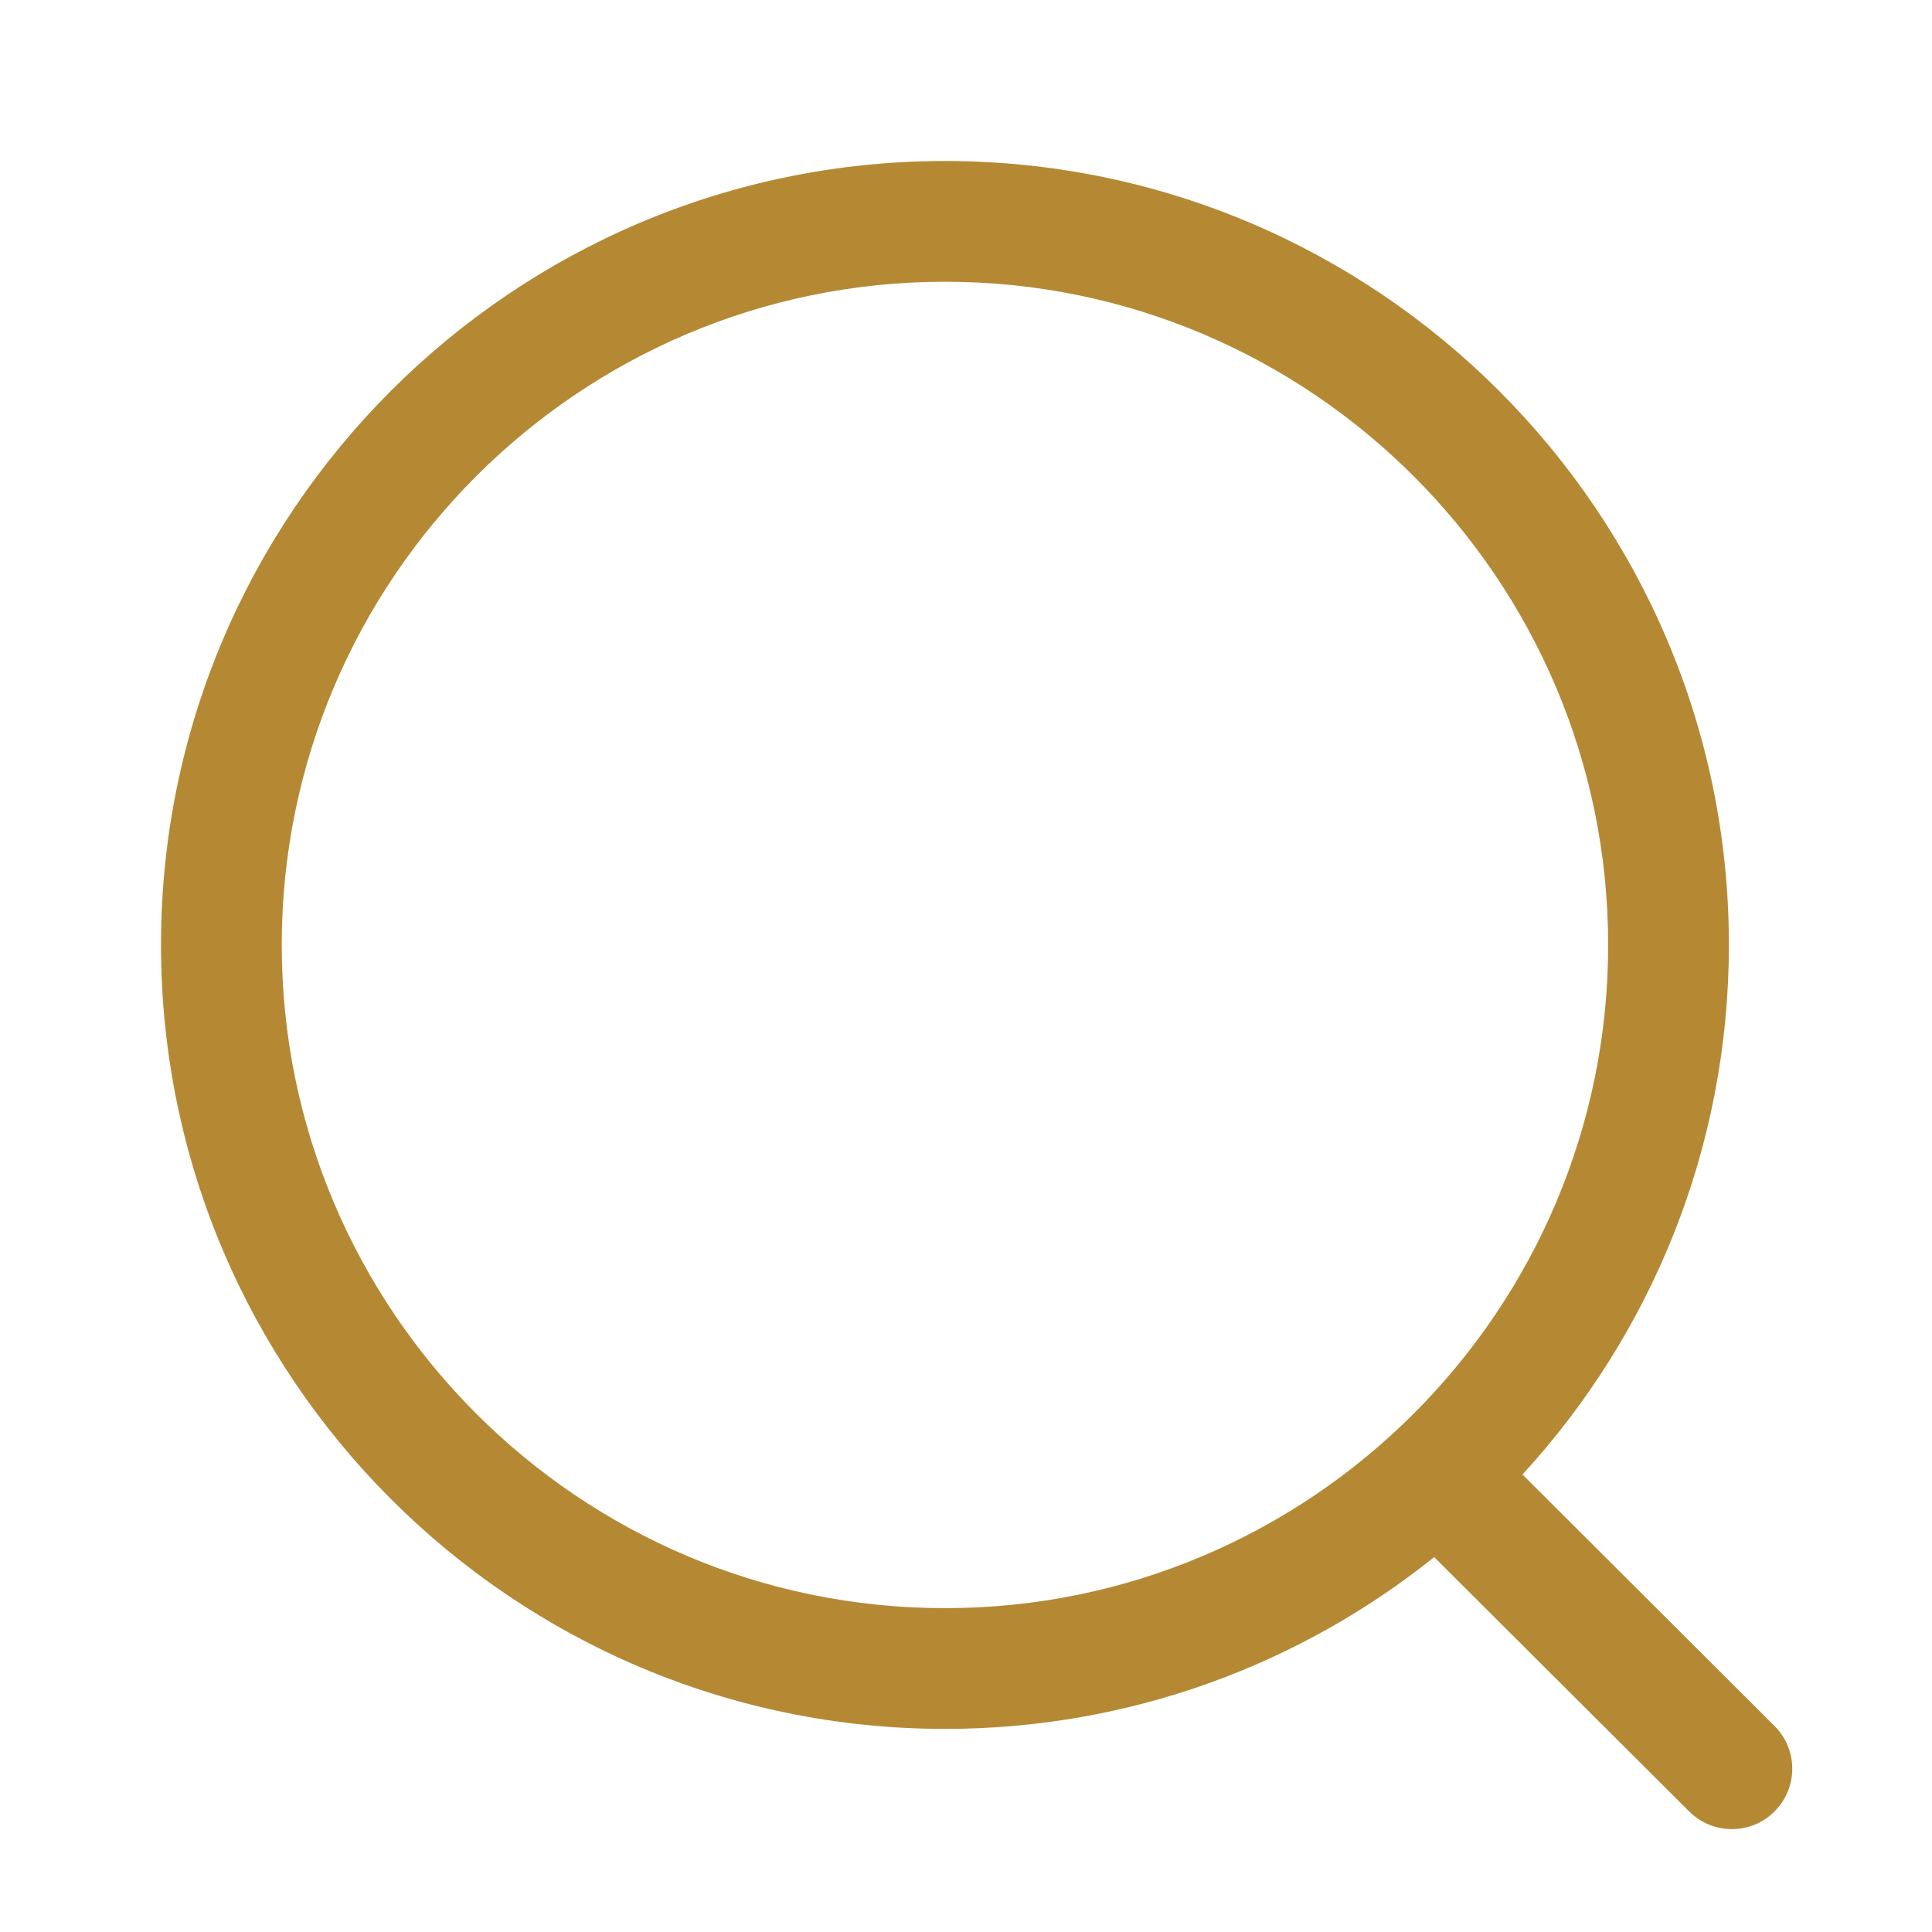
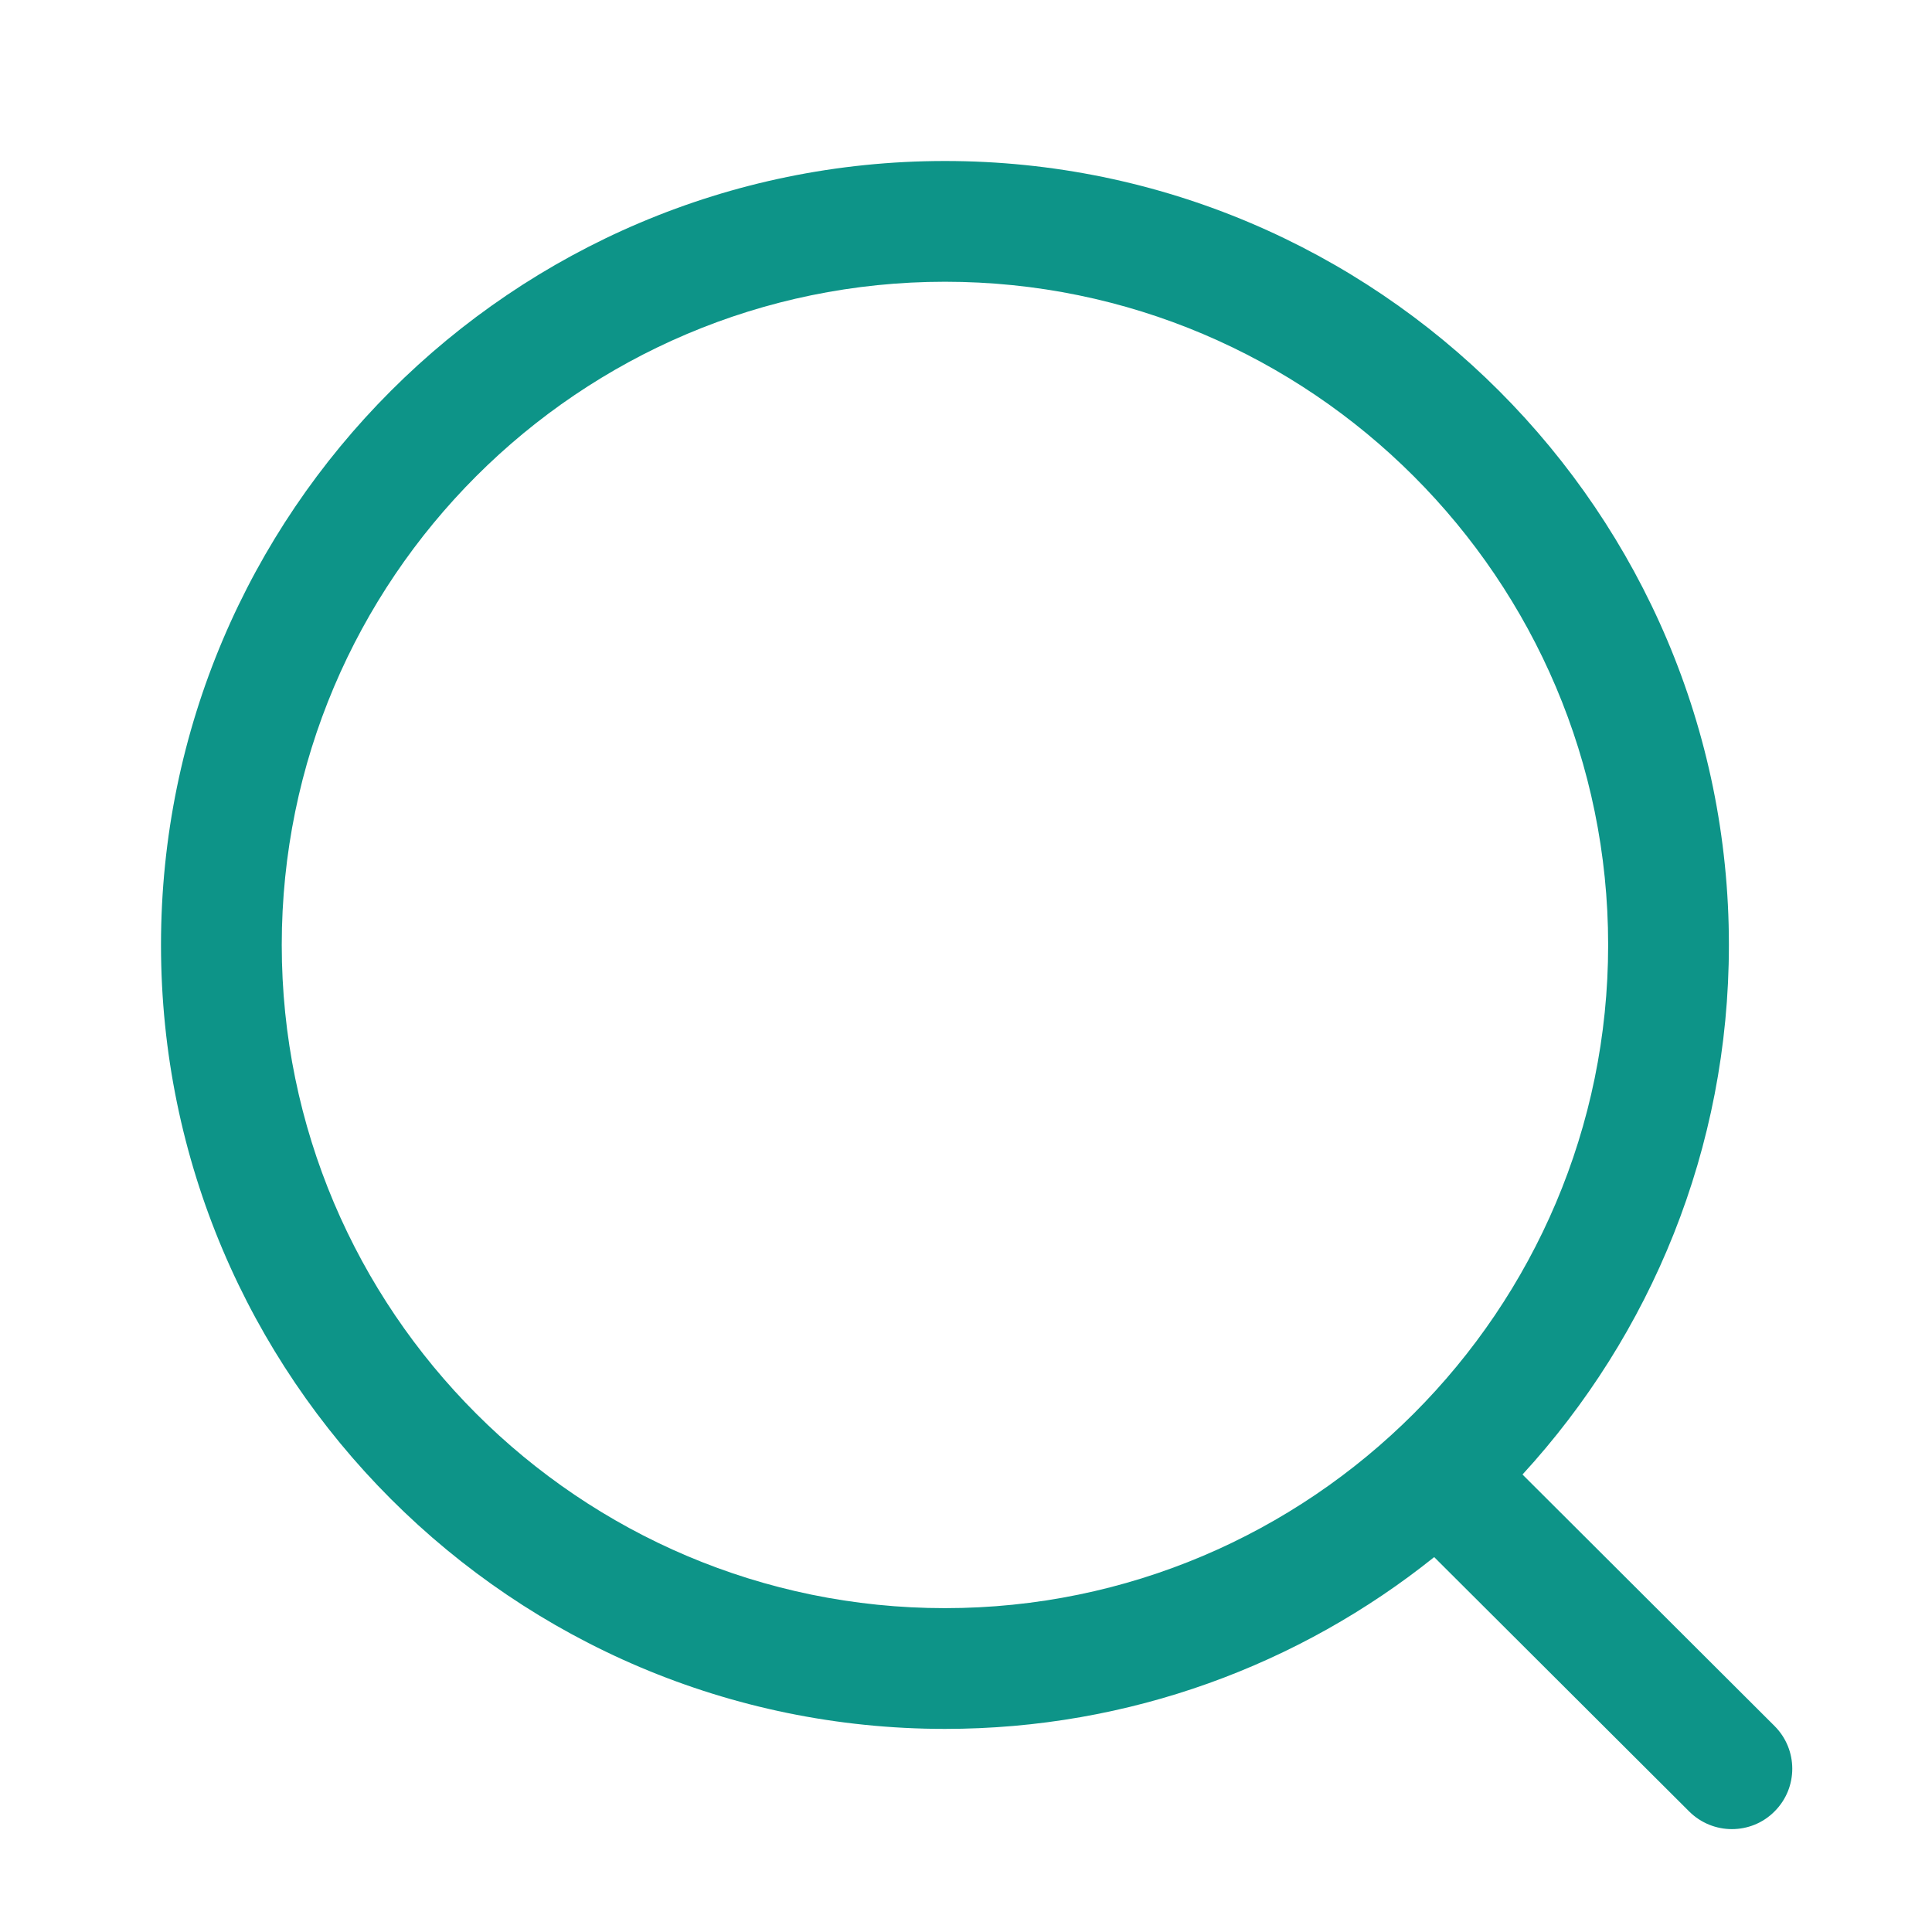
<svg xmlns="http://www.w3.org/2000/svg" width="24" height="24" viewBox="0 0 24 24" fill="none">
-   <path fill-rule="evenodd" clip-rule="evenodd" d="M11.739 2C17.109 2 21.477 6.368 21.477 11.738C21.477 14.271 20.505 16.582 18.913 18.317L22.044 21.441C22.337 21.734 22.338 22.208 22.045 22.501C21.899 22.649 21.706 22.722 21.514 22.722C21.323 22.722 21.131 22.649 20.984 22.503L17.816 19.343C16.149 20.678 14.035 21.477 11.739 21.477C6.369 21.477 2 17.108 2 11.738C2 6.368 6.369 2 11.739 2ZM11.739 3.5C7.196 3.5 3.5 7.195 3.5 11.738C3.5 16.281 7.196 19.977 11.739 19.977C16.281 19.977 19.977 16.281 19.977 11.738C19.977 7.195 16.281 3.5 11.739 3.5Z" fill="#B58934" />
+   <path fill-rule="evenodd" clip-rule="evenodd" d="M11.739 2C17.109 2 21.477 6.368 21.477 11.738C21.477 14.271 20.505 16.582 18.913 18.317L22.044 21.441C22.337 21.734 22.338 22.208 22.045 22.501C21.899 22.649 21.706 22.722 21.514 22.722C21.323 22.722 21.131 22.649 20.984 22.503L17.816 19.343C16.149 20.678 14.035 21.477 11.739 21.477C6.369 21.477 2 17.108 2 11.738C2 6.368 6.369 2 11.739 2ZM11.739 3.5C7.196 3.5 3.5 7.195 3.5 11.738C3.5 16.281 7.196 19.977 11.739 19.977C16.281 19.977 19.977 16.281 19.977 11.738C19.977 7.195 16.281 3.5 11.739 3.5Z" fill="#0D9488" />
</svg>
